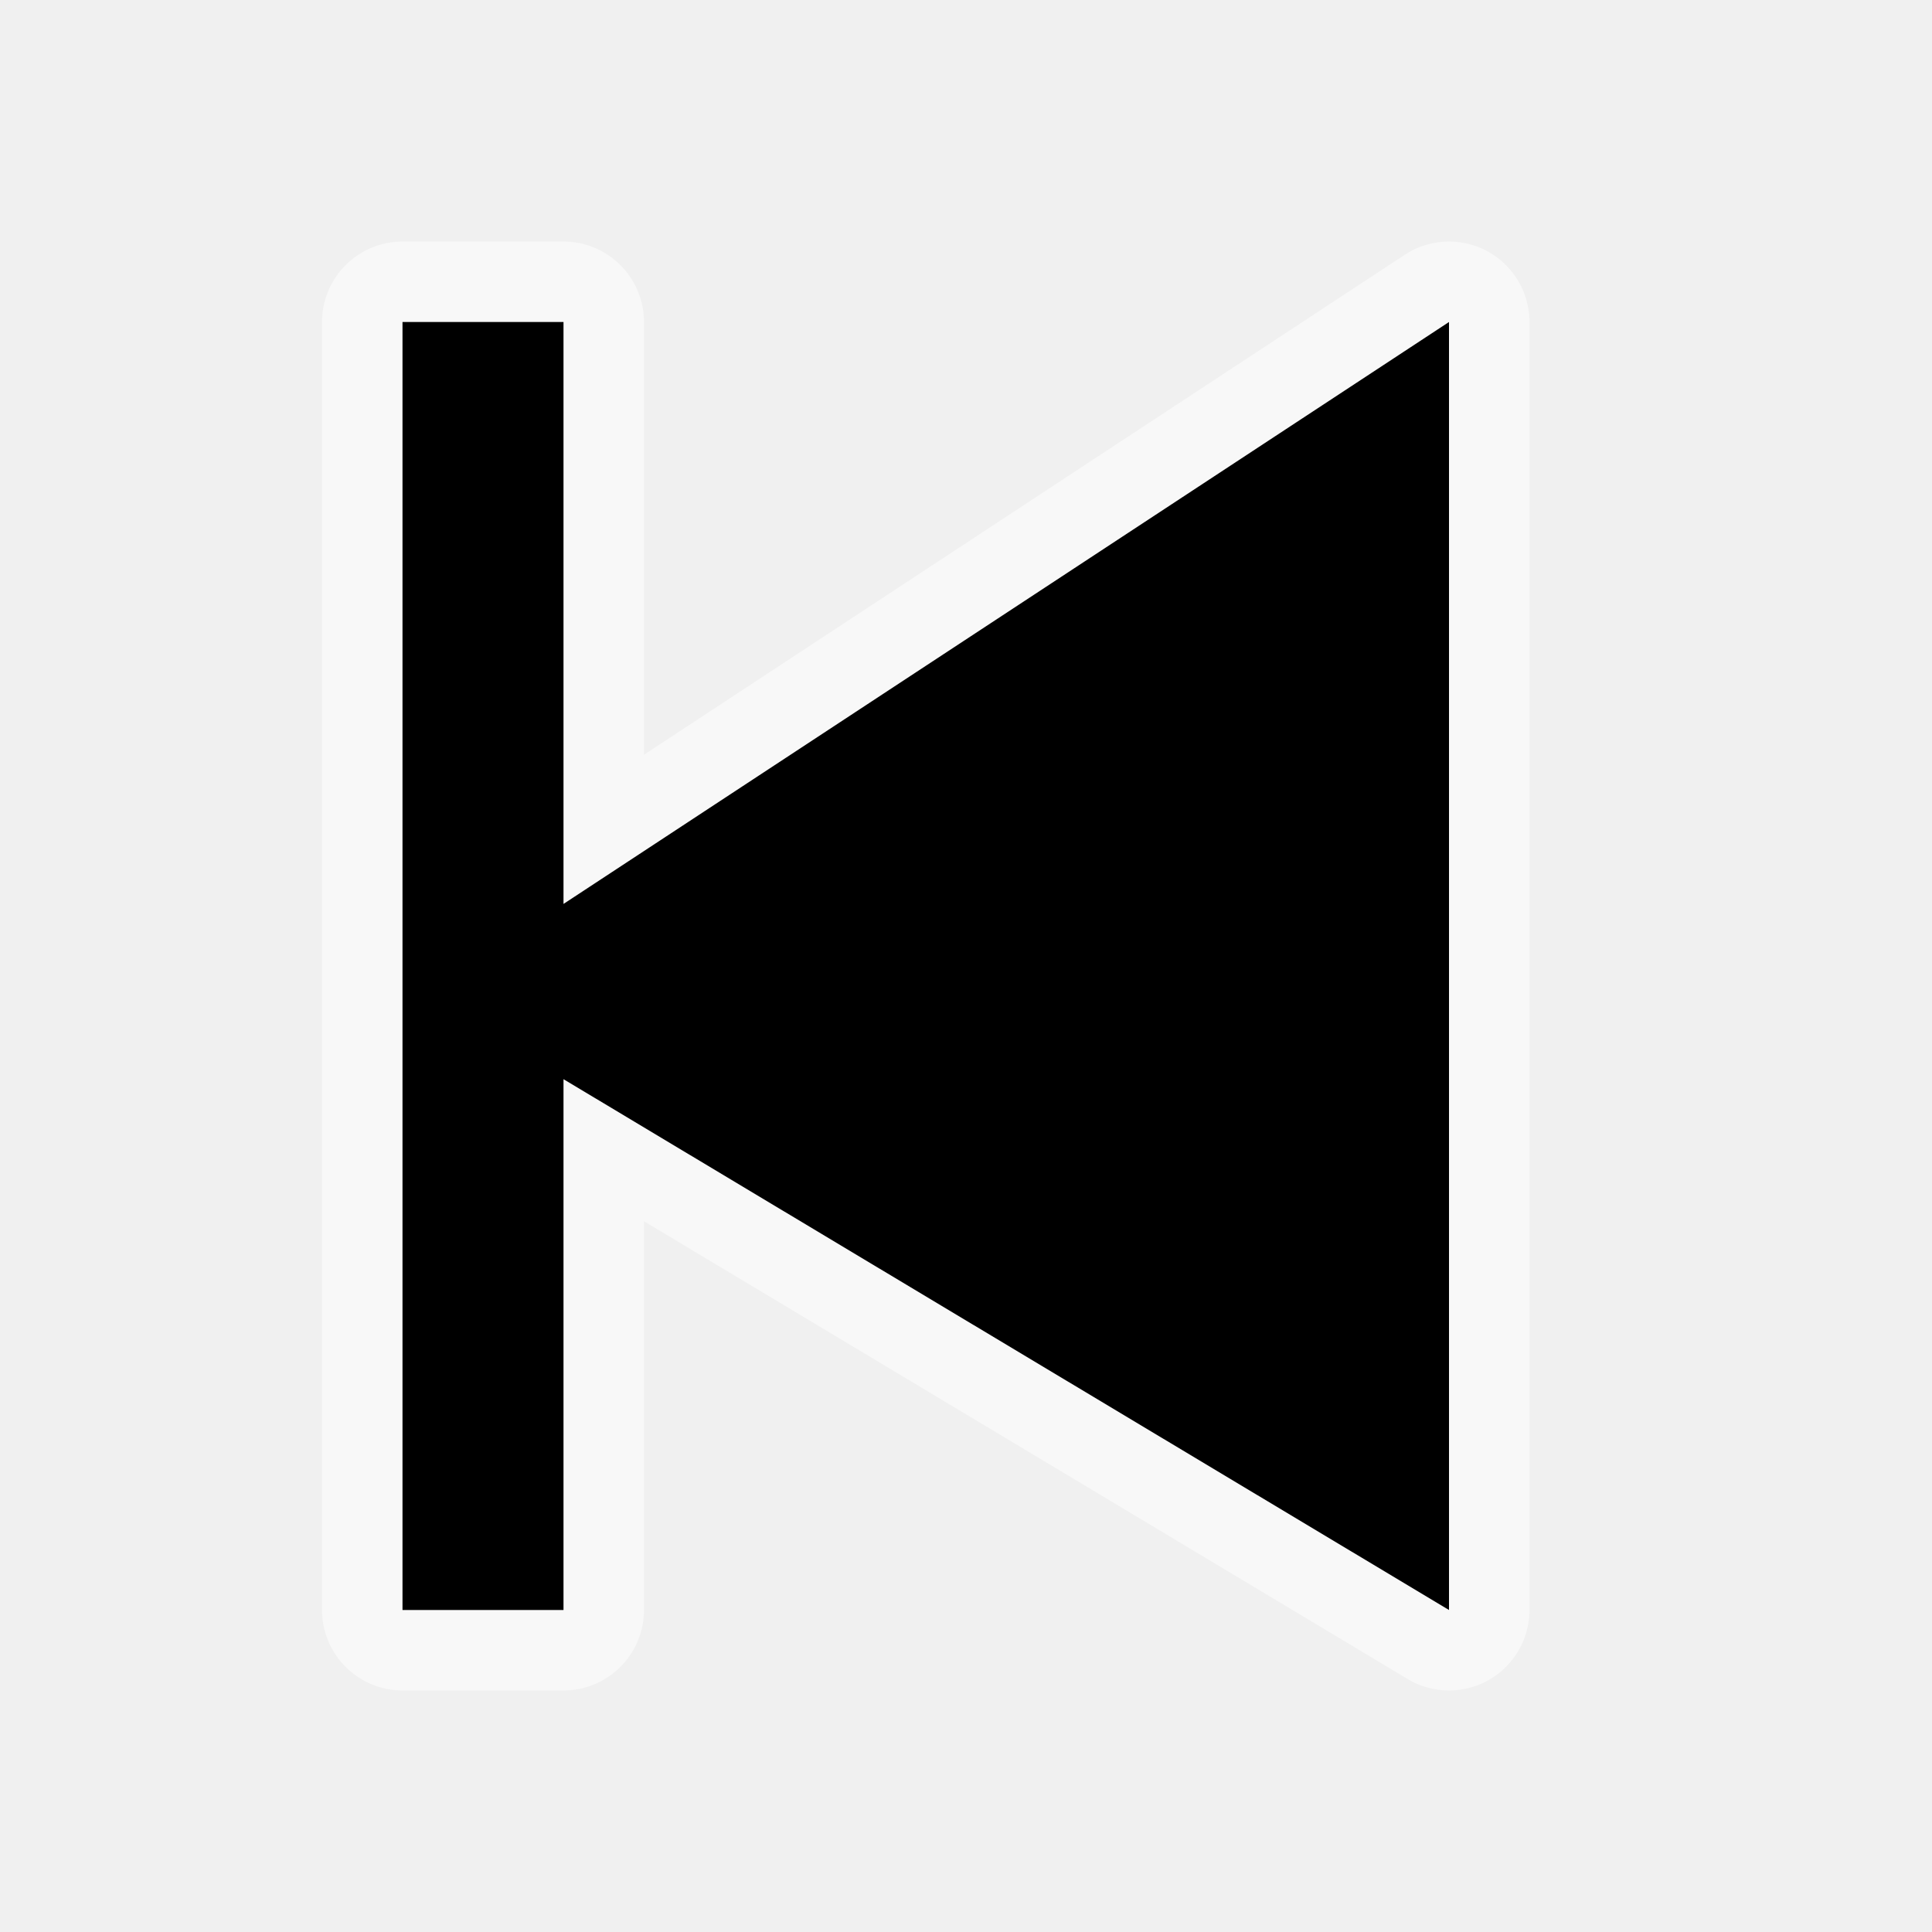
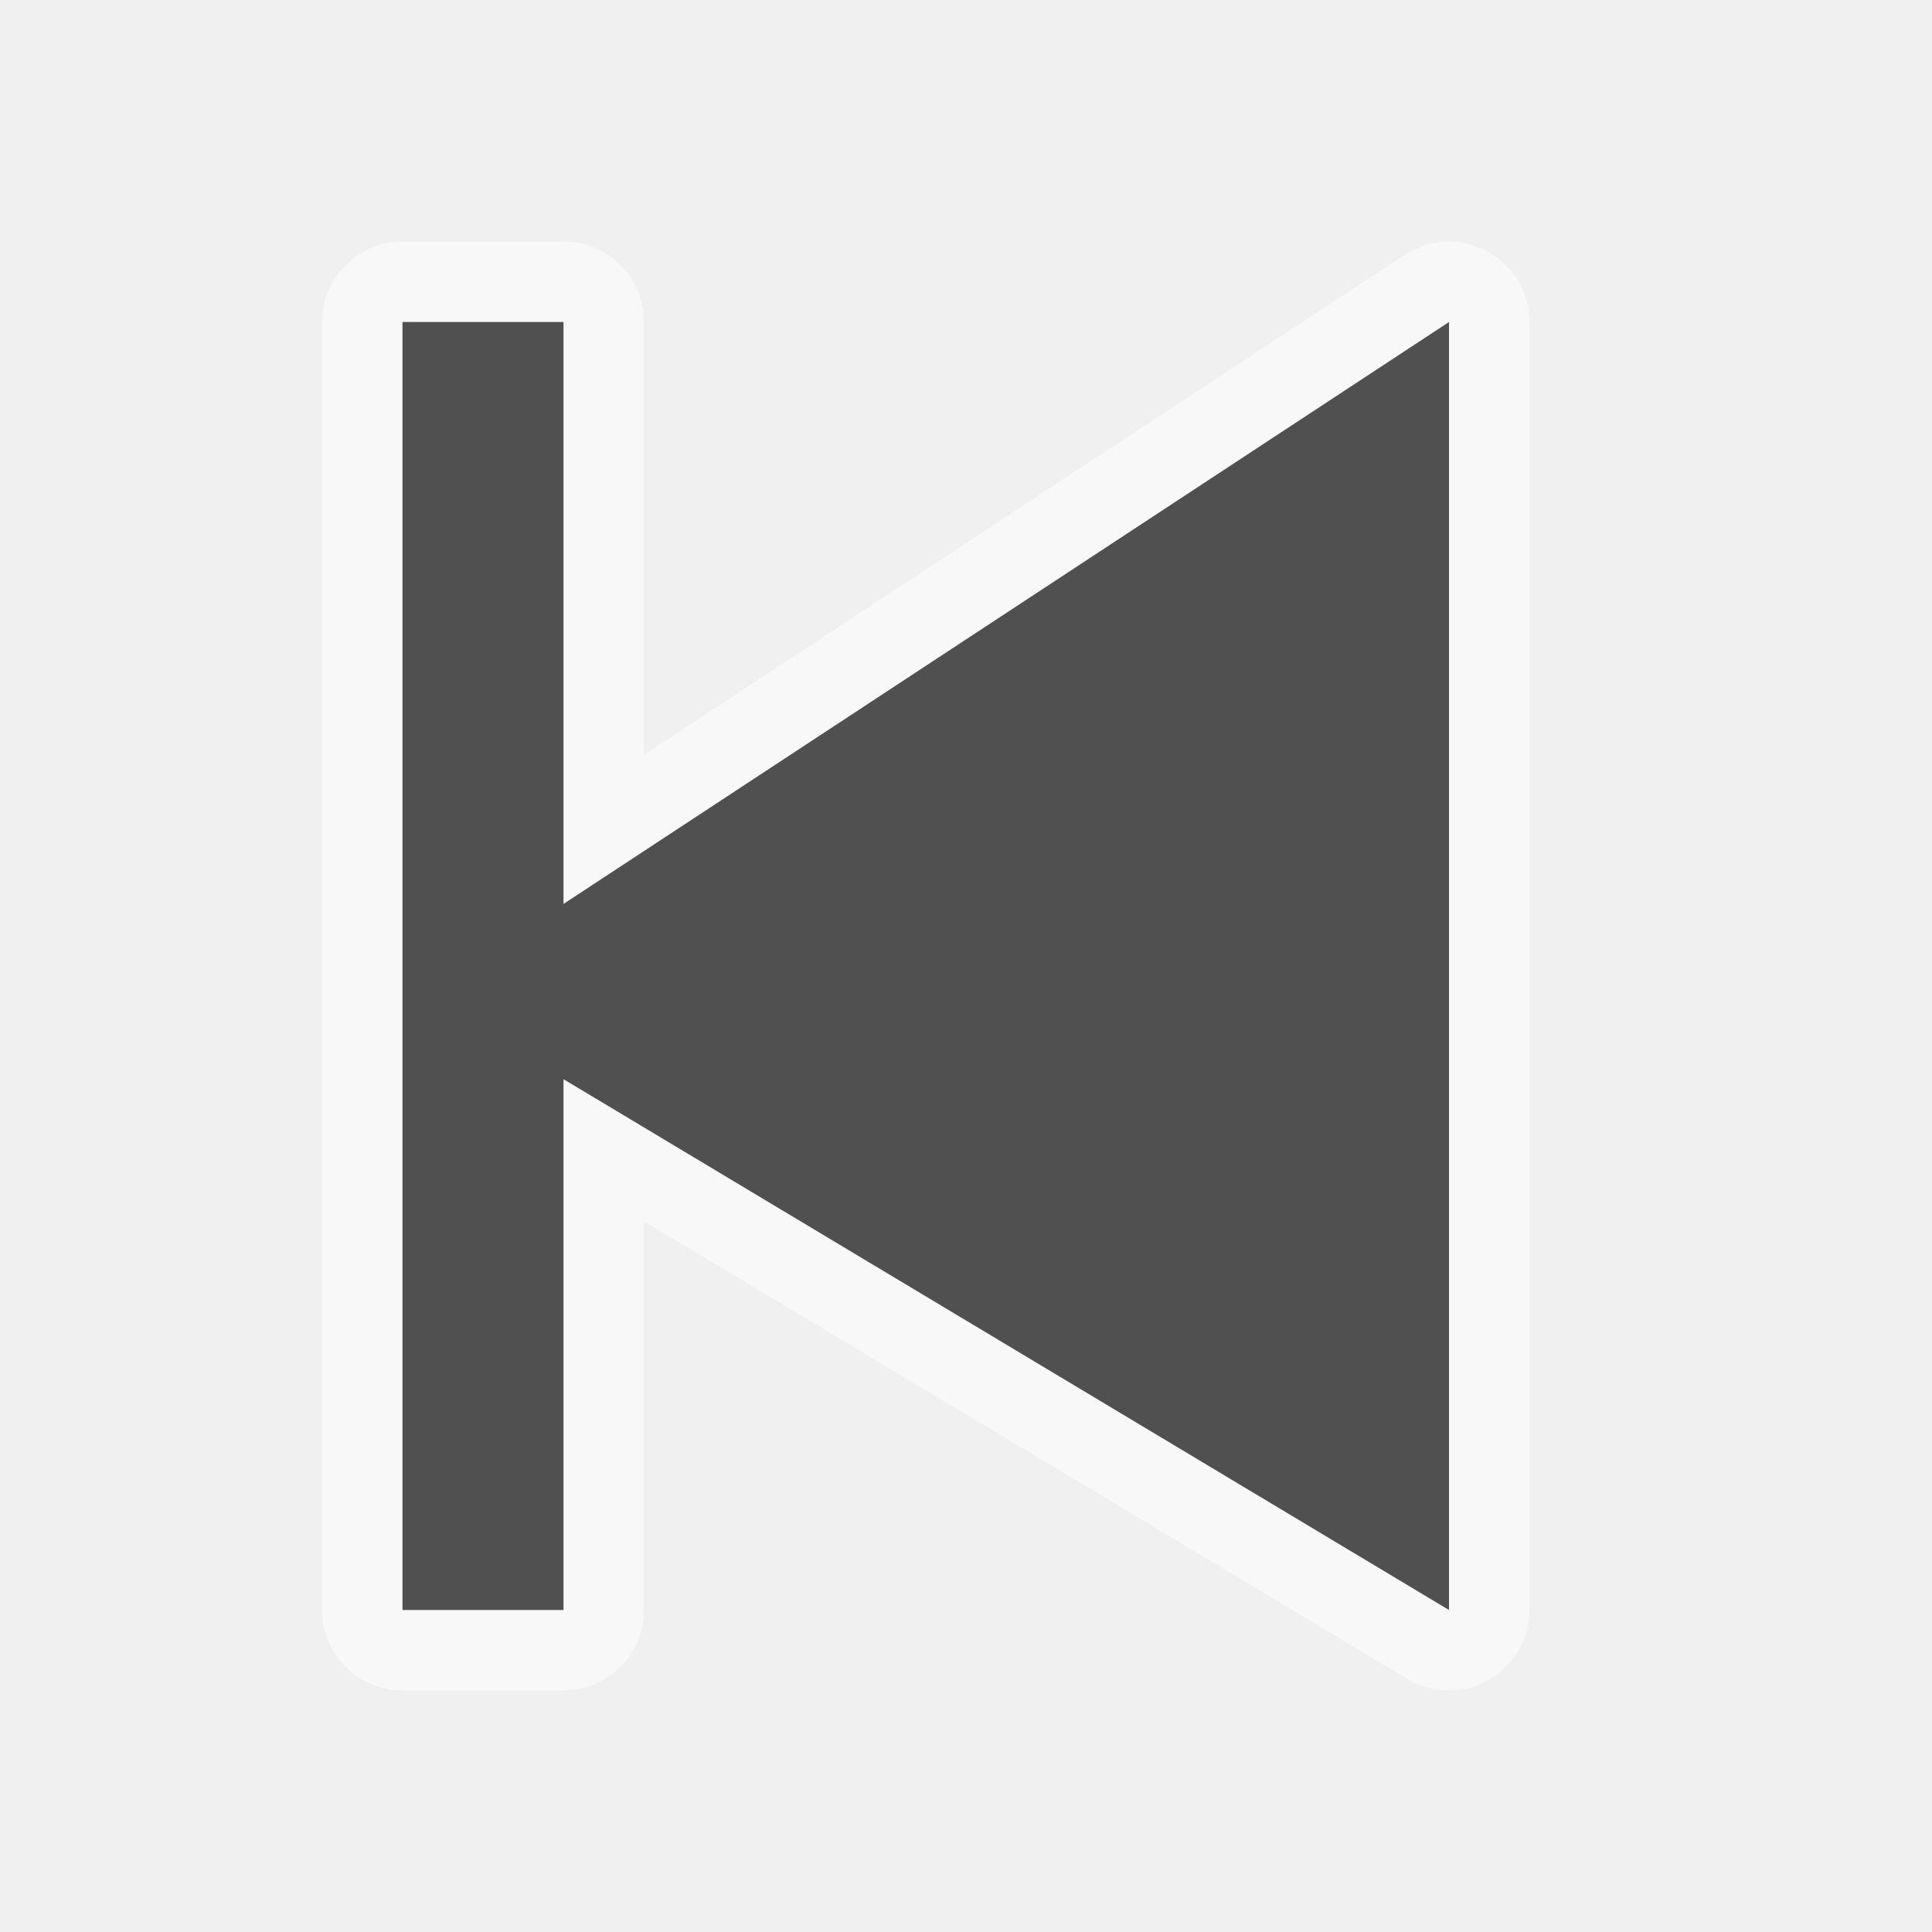
<svg xmlns="http://www.w3.org/2000/svg" width="24" height="24">
  <path d="M18 20L7 13.406V20H5V4h2v7.229L18 4z" fill="none" stroke="#fff" stroke-width="2" stroke-opacity=".5" stroke-linejoin="round" stroke-linecap="round" />
-   <path d="M18 20L7 13.406V20H5V4h2v7.229L18 4z" />
+   <path fill="#505050" d="M18 20L7 13.406V20H5V4h2v7.229L18 4z" />
</svg>
